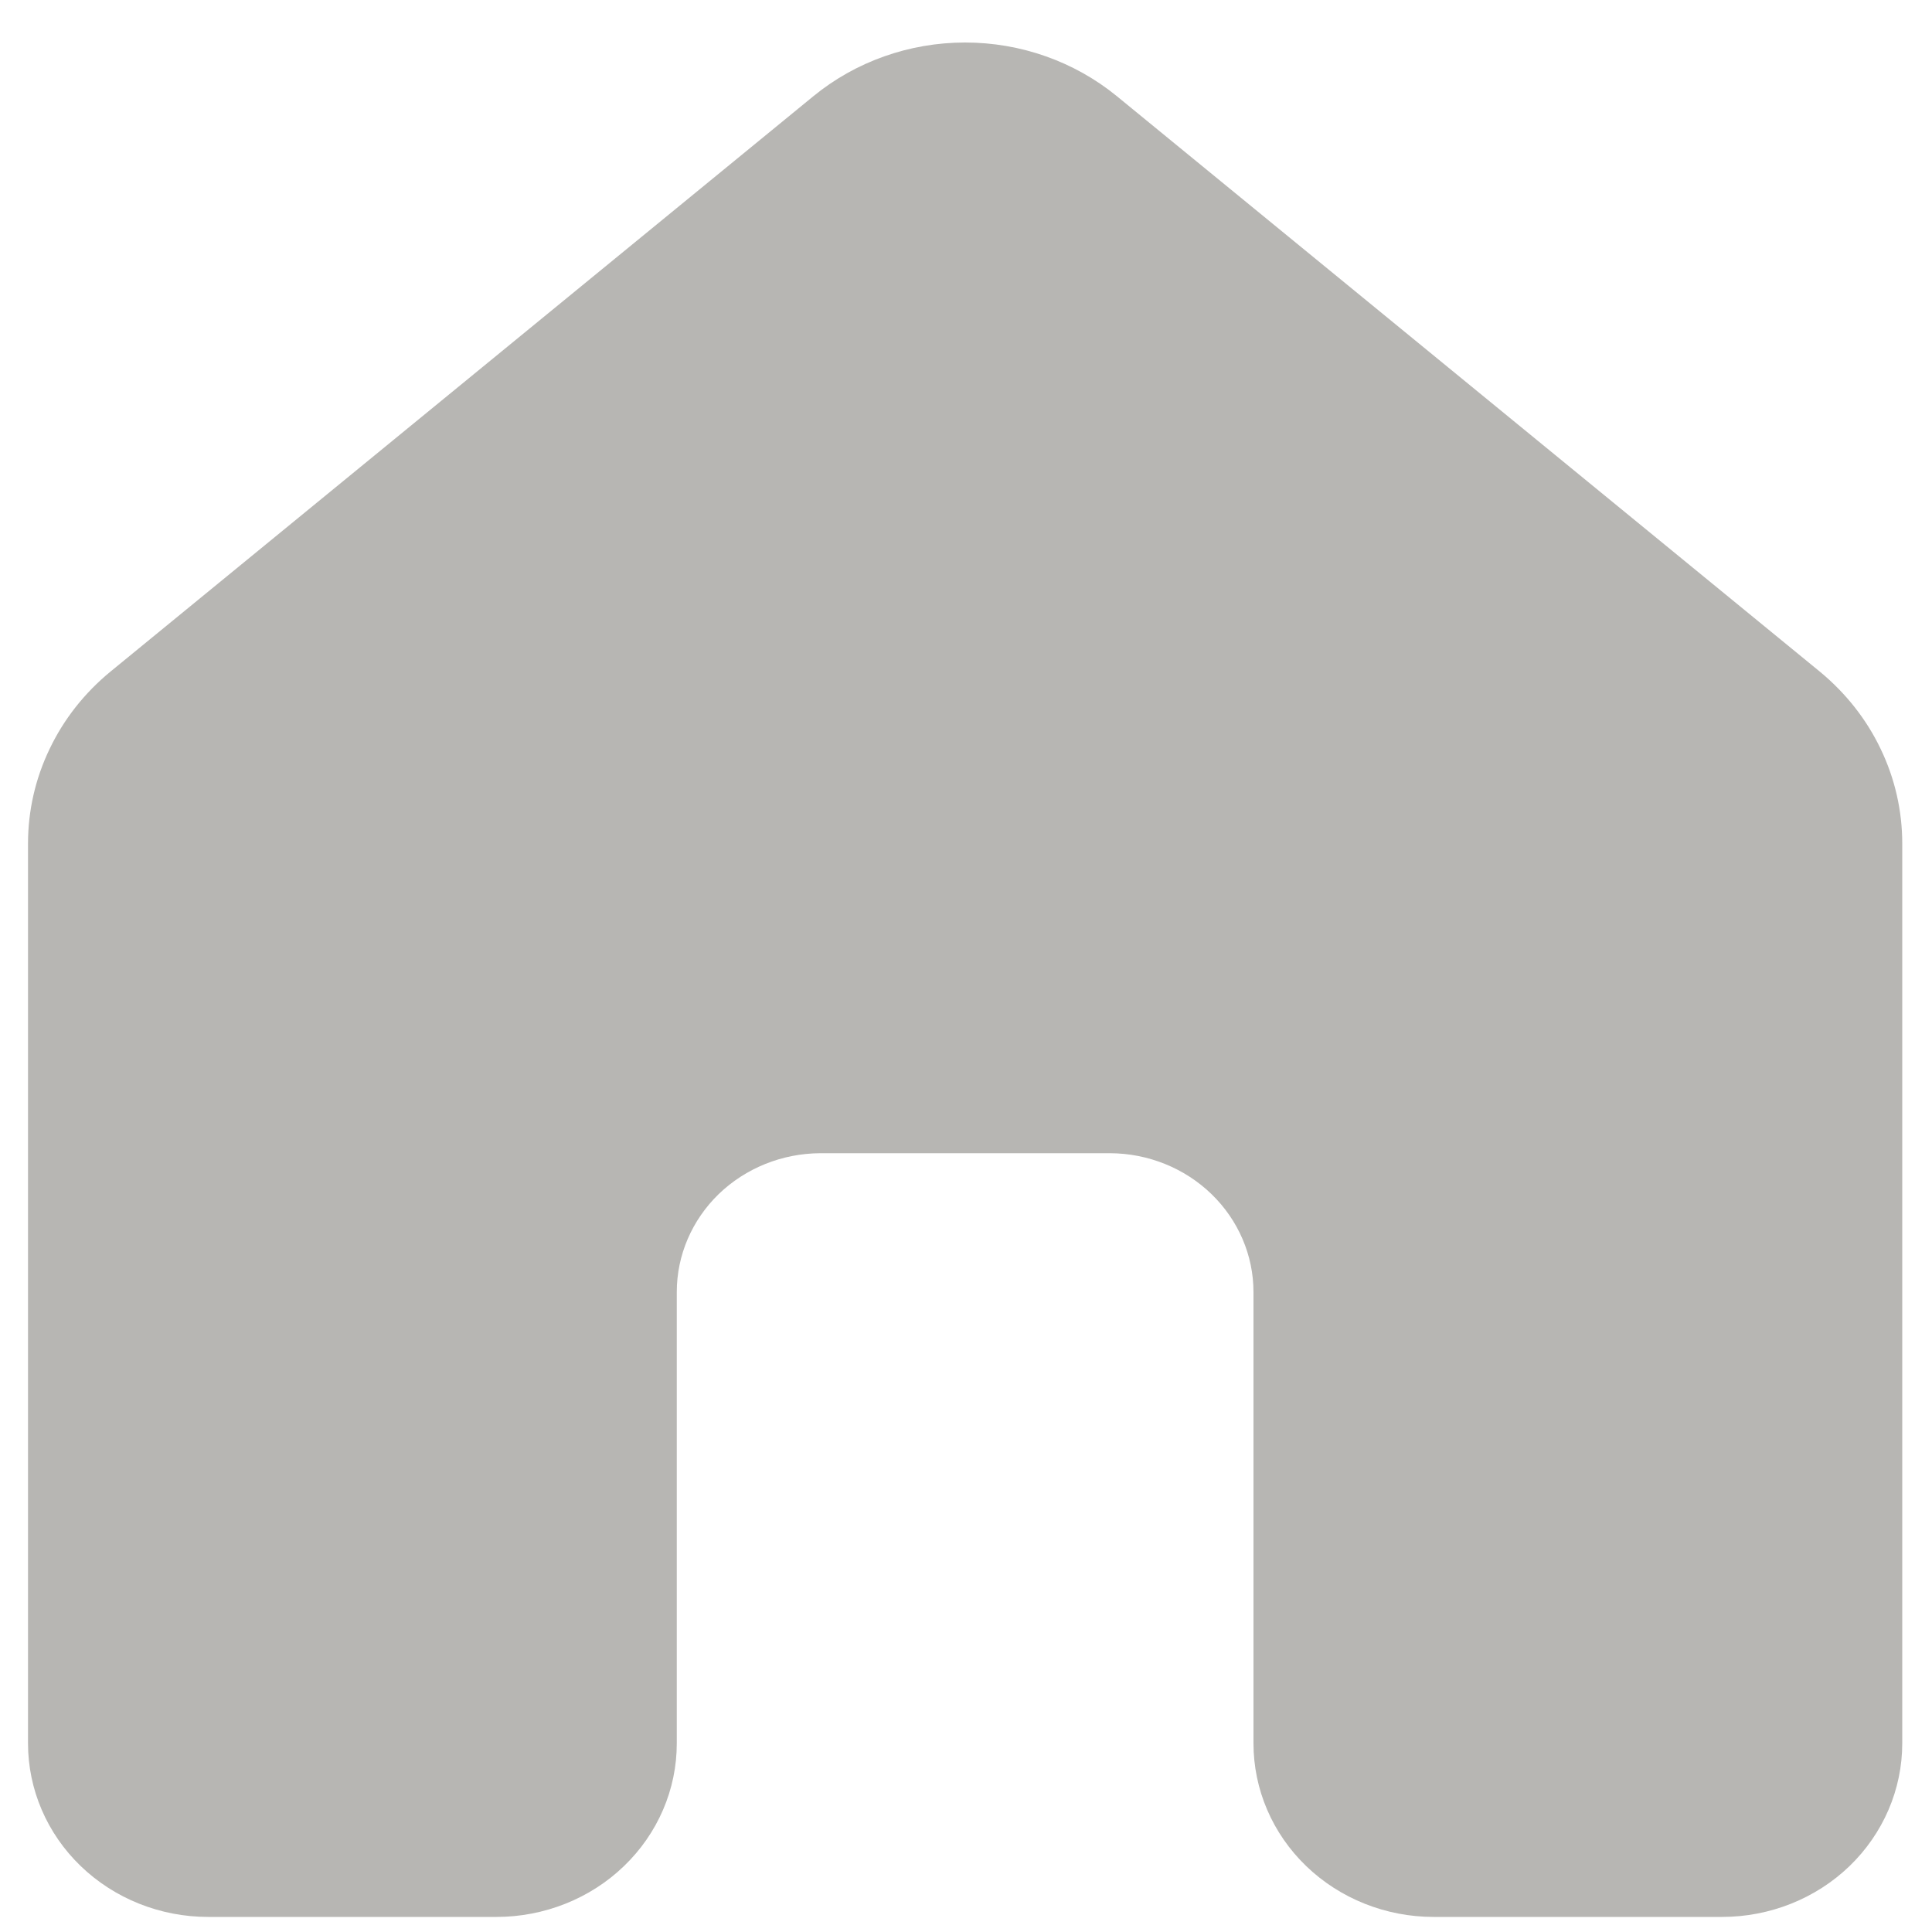
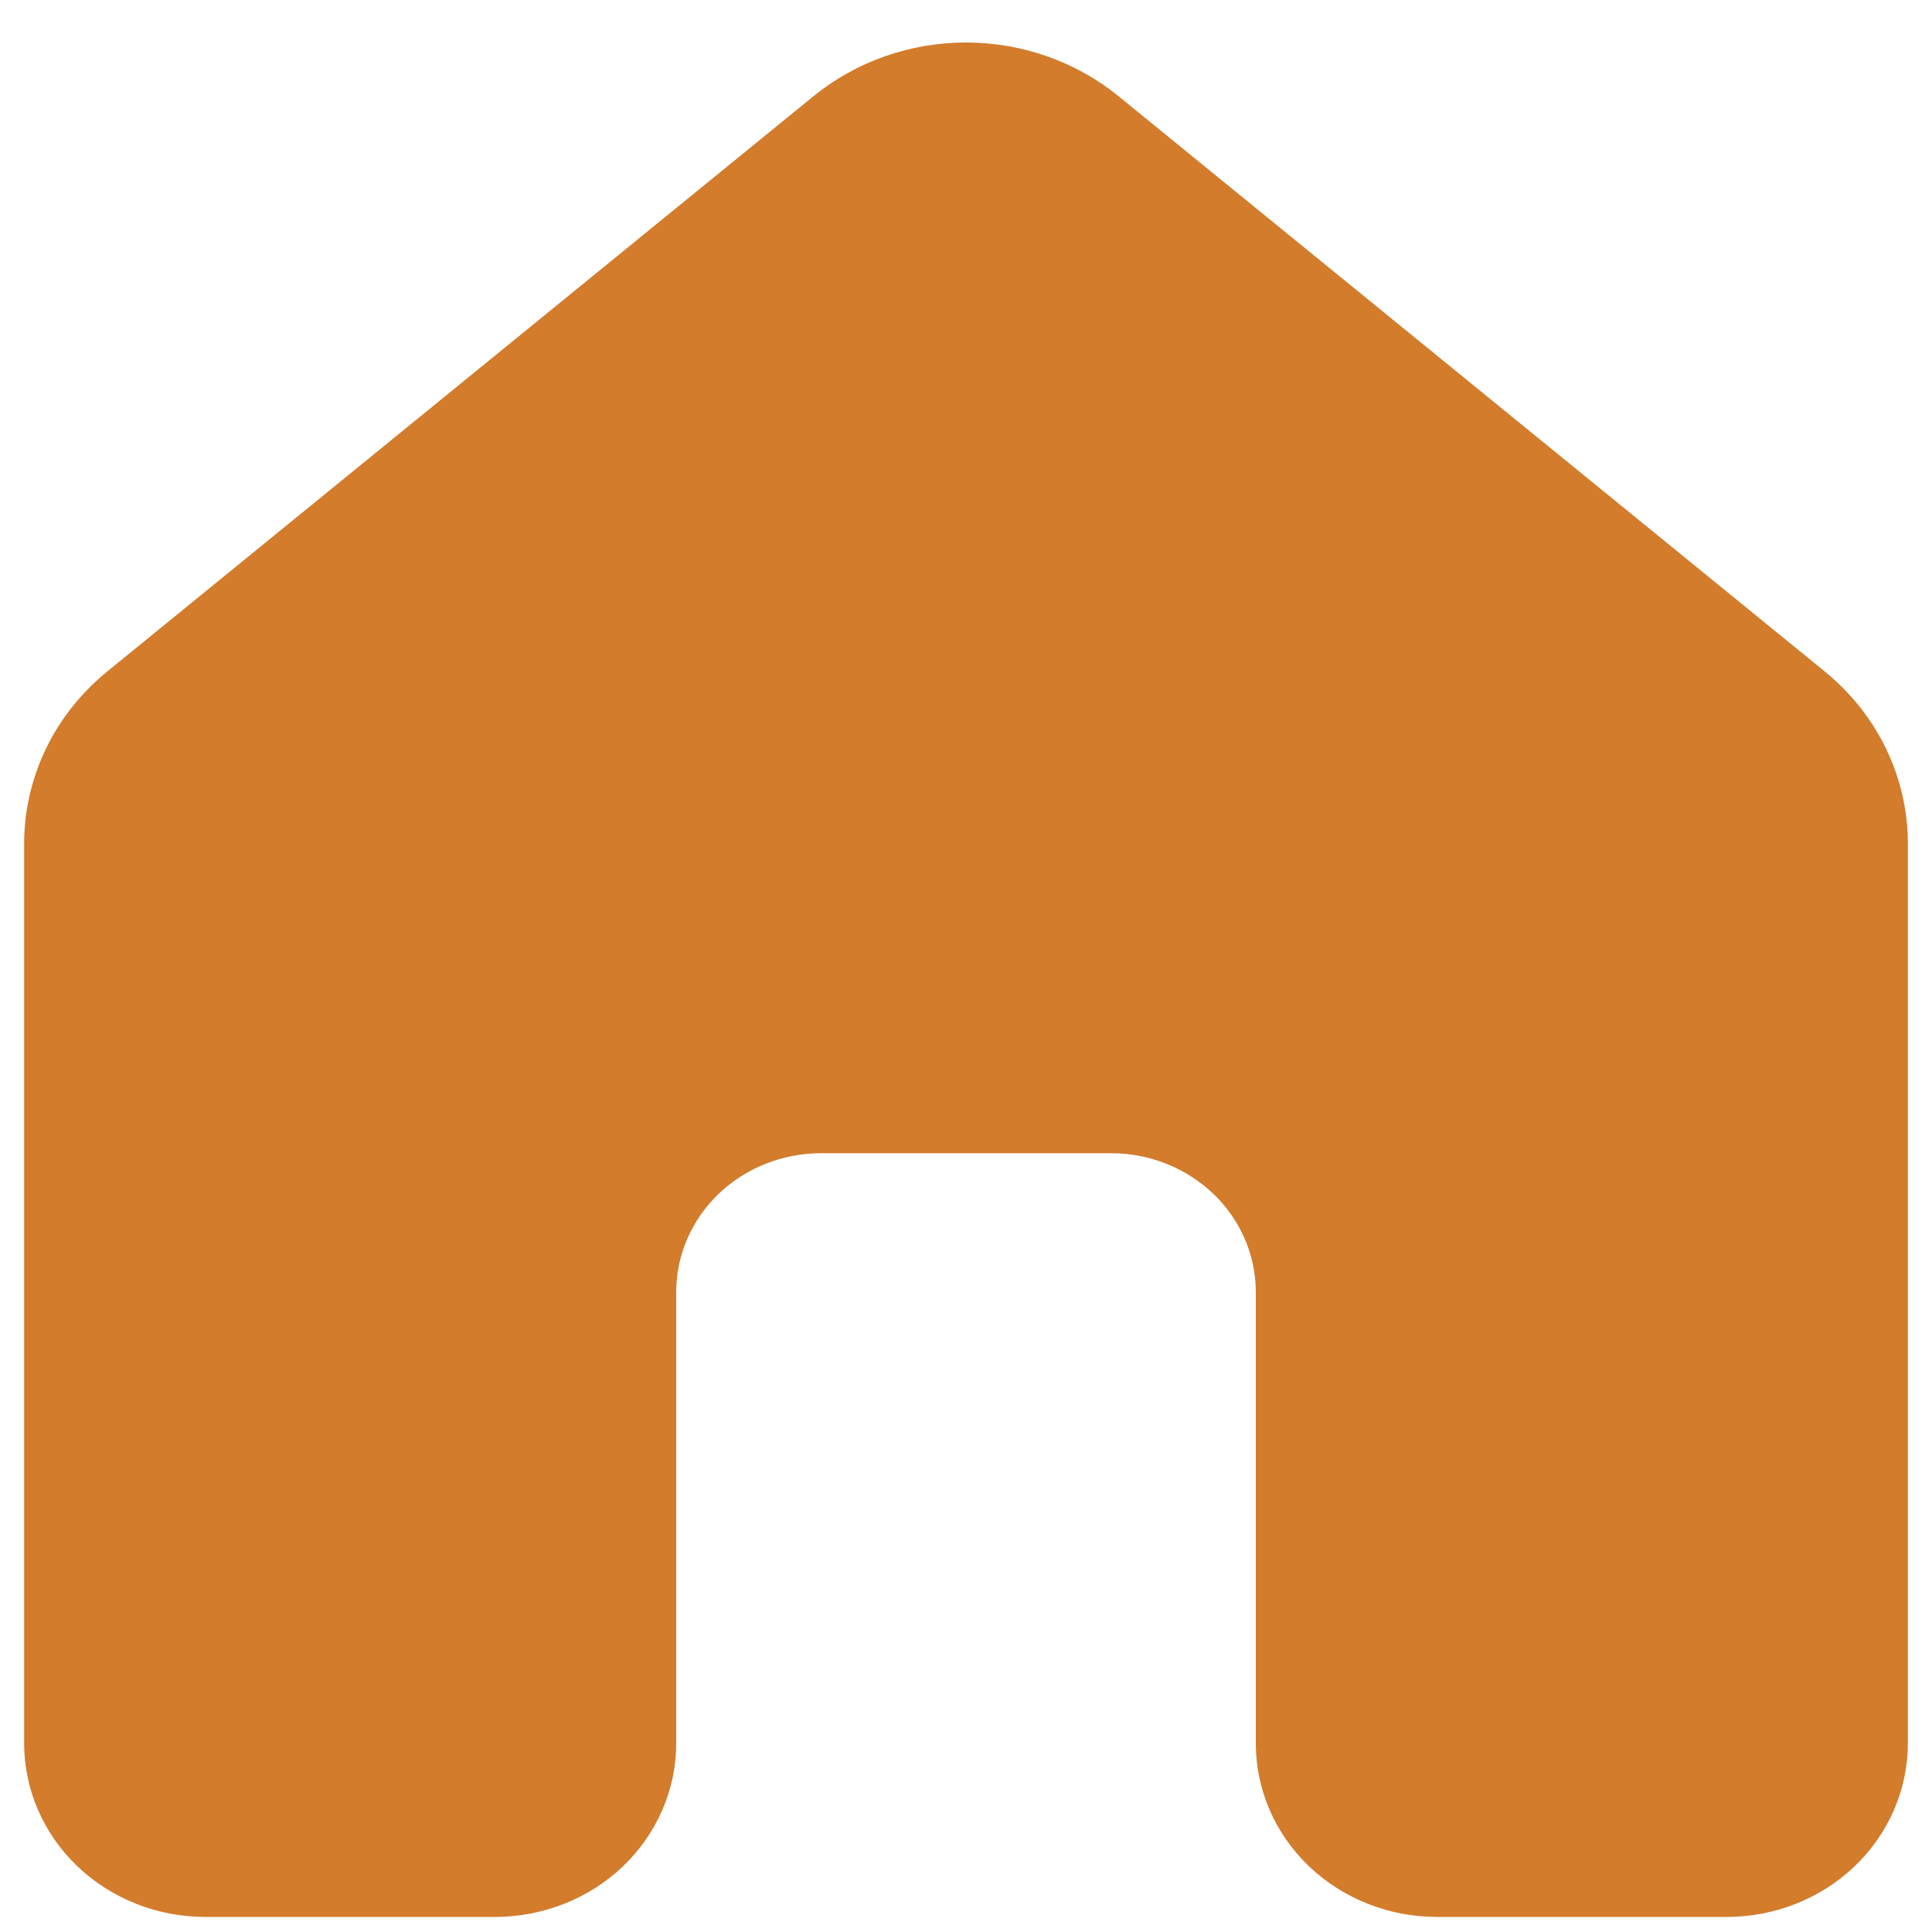
<svg xmlns="http://www.w3.org/2000/svg" width="20" height="20" viewBox="0 0 20 20" fill="none">
-   <path d="M8.42 0.996C8.858 0.637 9.415 0.44 9.991 0.44C10.566 0.44 11.123 0.637 11.562 0.996L18.838 6.952C19.105 7.172 19.321 7.444 19.468 7.752C19.616 8.059 19.692 8.393 19.692 8.732V18.047C19.692 18.524 19.495 18.981 19.146 19.318C18.796 19.655 18.321 19.844 17.826 19.844H14.841C14.347 19.844 13.872 19.655 13.522 19.318C13.172 18.981 12.976 18.524 12.976 18.047V13.375C12.976 12.995 12.819 12.63 12.541 12.361C12.263 12.092 11.885 11.939 11.49 11.938H8.491C8.096 11.94 7.719 12.092 7.44 12.361C7.162 12.631 7.006 12.995 7.006 13.375V18.047C7.006 18.283 6.958 18.517 6.864 18.735C6.77 18.953 6.633 19.151 6.459 19.318C6.286 19.485 6.08 19.617 5.854 19.707C5.628 19.797 5.385 19.844 5.14 19.844H2.155C1.66 19.844 1.186 19.655 0.836 19.318C0.486 18.981 0.29 18.524 0.29 18.047V8.732C0.29 8.393 0.366 8.059 0.514 7.752C0.661 7.444 0.876 7.172 1.144 6.952L8.42 0.996Z" fill="#B7B6B3" />
+   <path d="M8.421 0.996C8.862 0.637 9.422 0.44 10 0.44C10.578 0.44 11.138 0.637 11.579 0.996L18.891 6.952C19.16 7.172 19.377 7.444 19.525 7.752C19.673 8.059 19.75 8.393 19.75 8.732V18.047C19.75 18.524 19.552 18.981 19.201 19.318C18.849 19.655 18.372 19.844 17.875 19.844H14.875C14.378 19.844 13.901 19.655 13.549 19.318C13.197 18.981 13 18.524 13 18.047V13.375C13 12.995 12.843 12.63 12.563 12.361C12.283 12.092 11.903 11.939 11.507 11.938H8.492C8.096 11.94 7.716 12.092 7.437 12.361C7.157 12.631 7 12.995 7 13.375V18.047C7 18.283 6.952 18.517 6.857 18.735C6.763 18.953 6.625 19.151 6.451 19.318C6.277 19.485 6.07 19.617 5.843 19.707C5.615 19.797 5.371 19.844 5.125 19.844H2.125C1.628 19.844 1.151 19.655 0.799 19.318C0.448 18.981 0.25 18.524 0.25 18.047V8.732C0.25 8.393 0.327 8.059 0.475 7.752C0.623 7.444 0.84 7.172 1.109 6.952L8.421 0.996Z" fill="#D27C2C" />
</svg>
